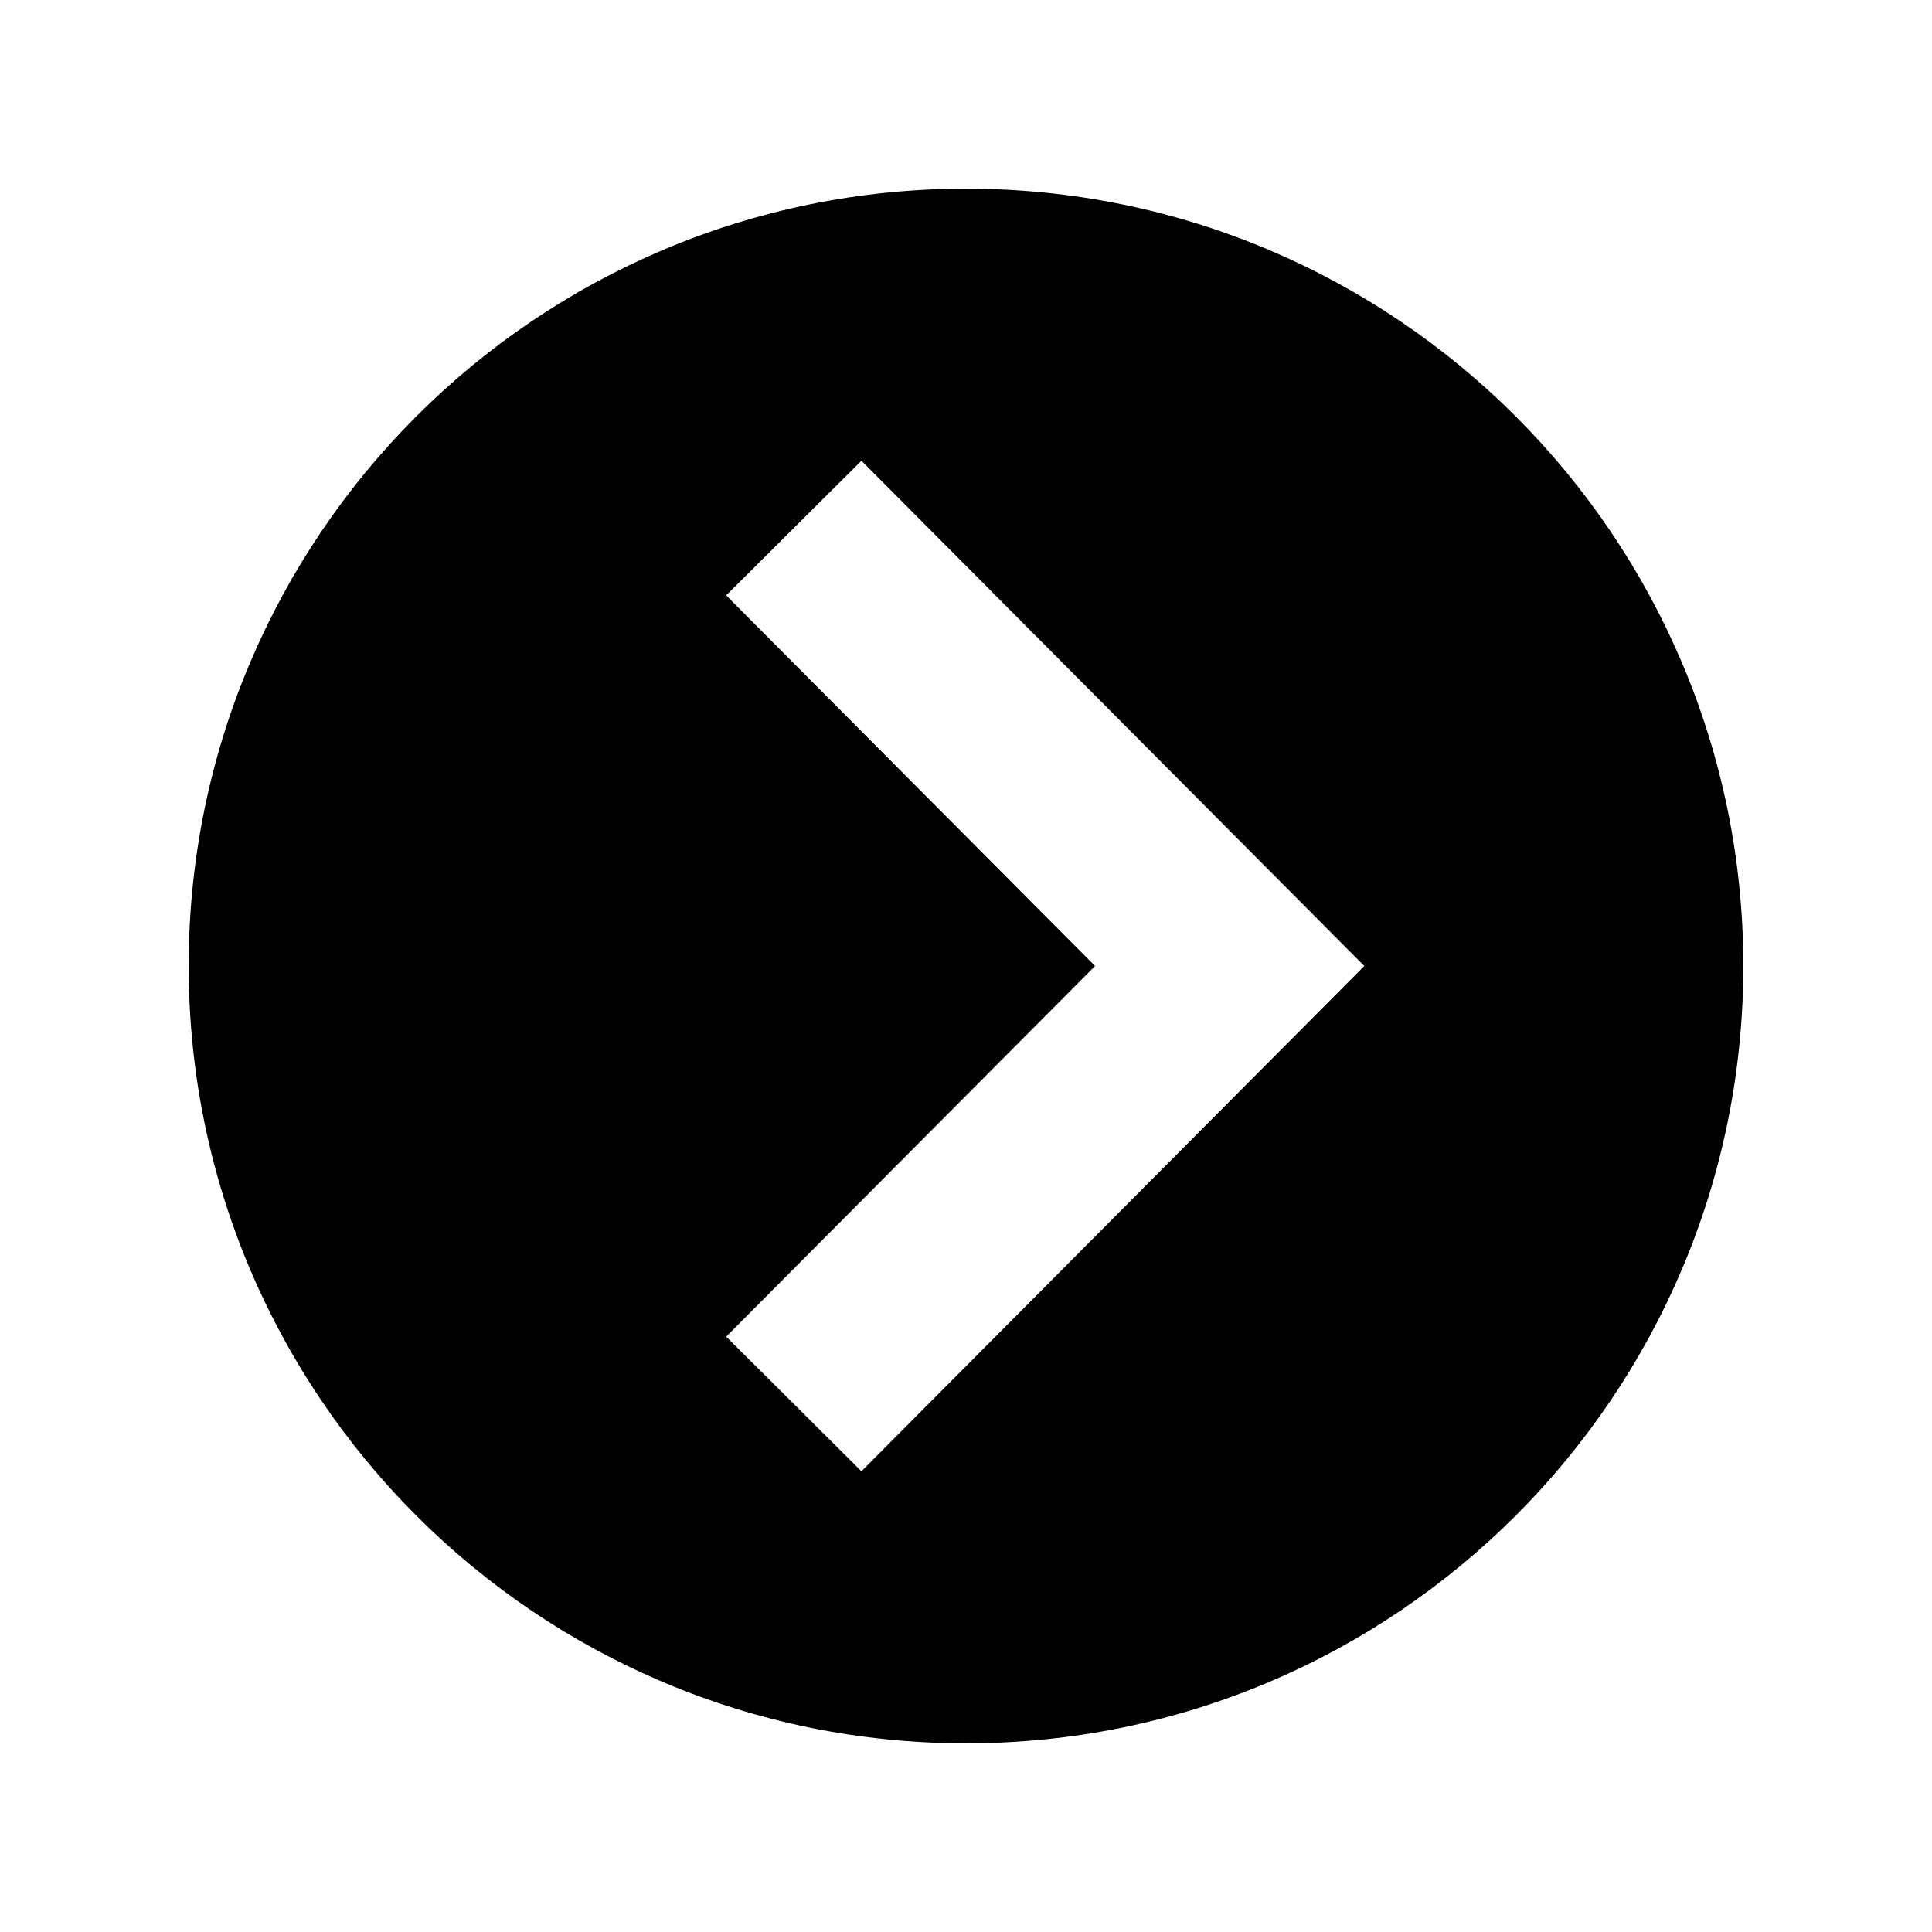
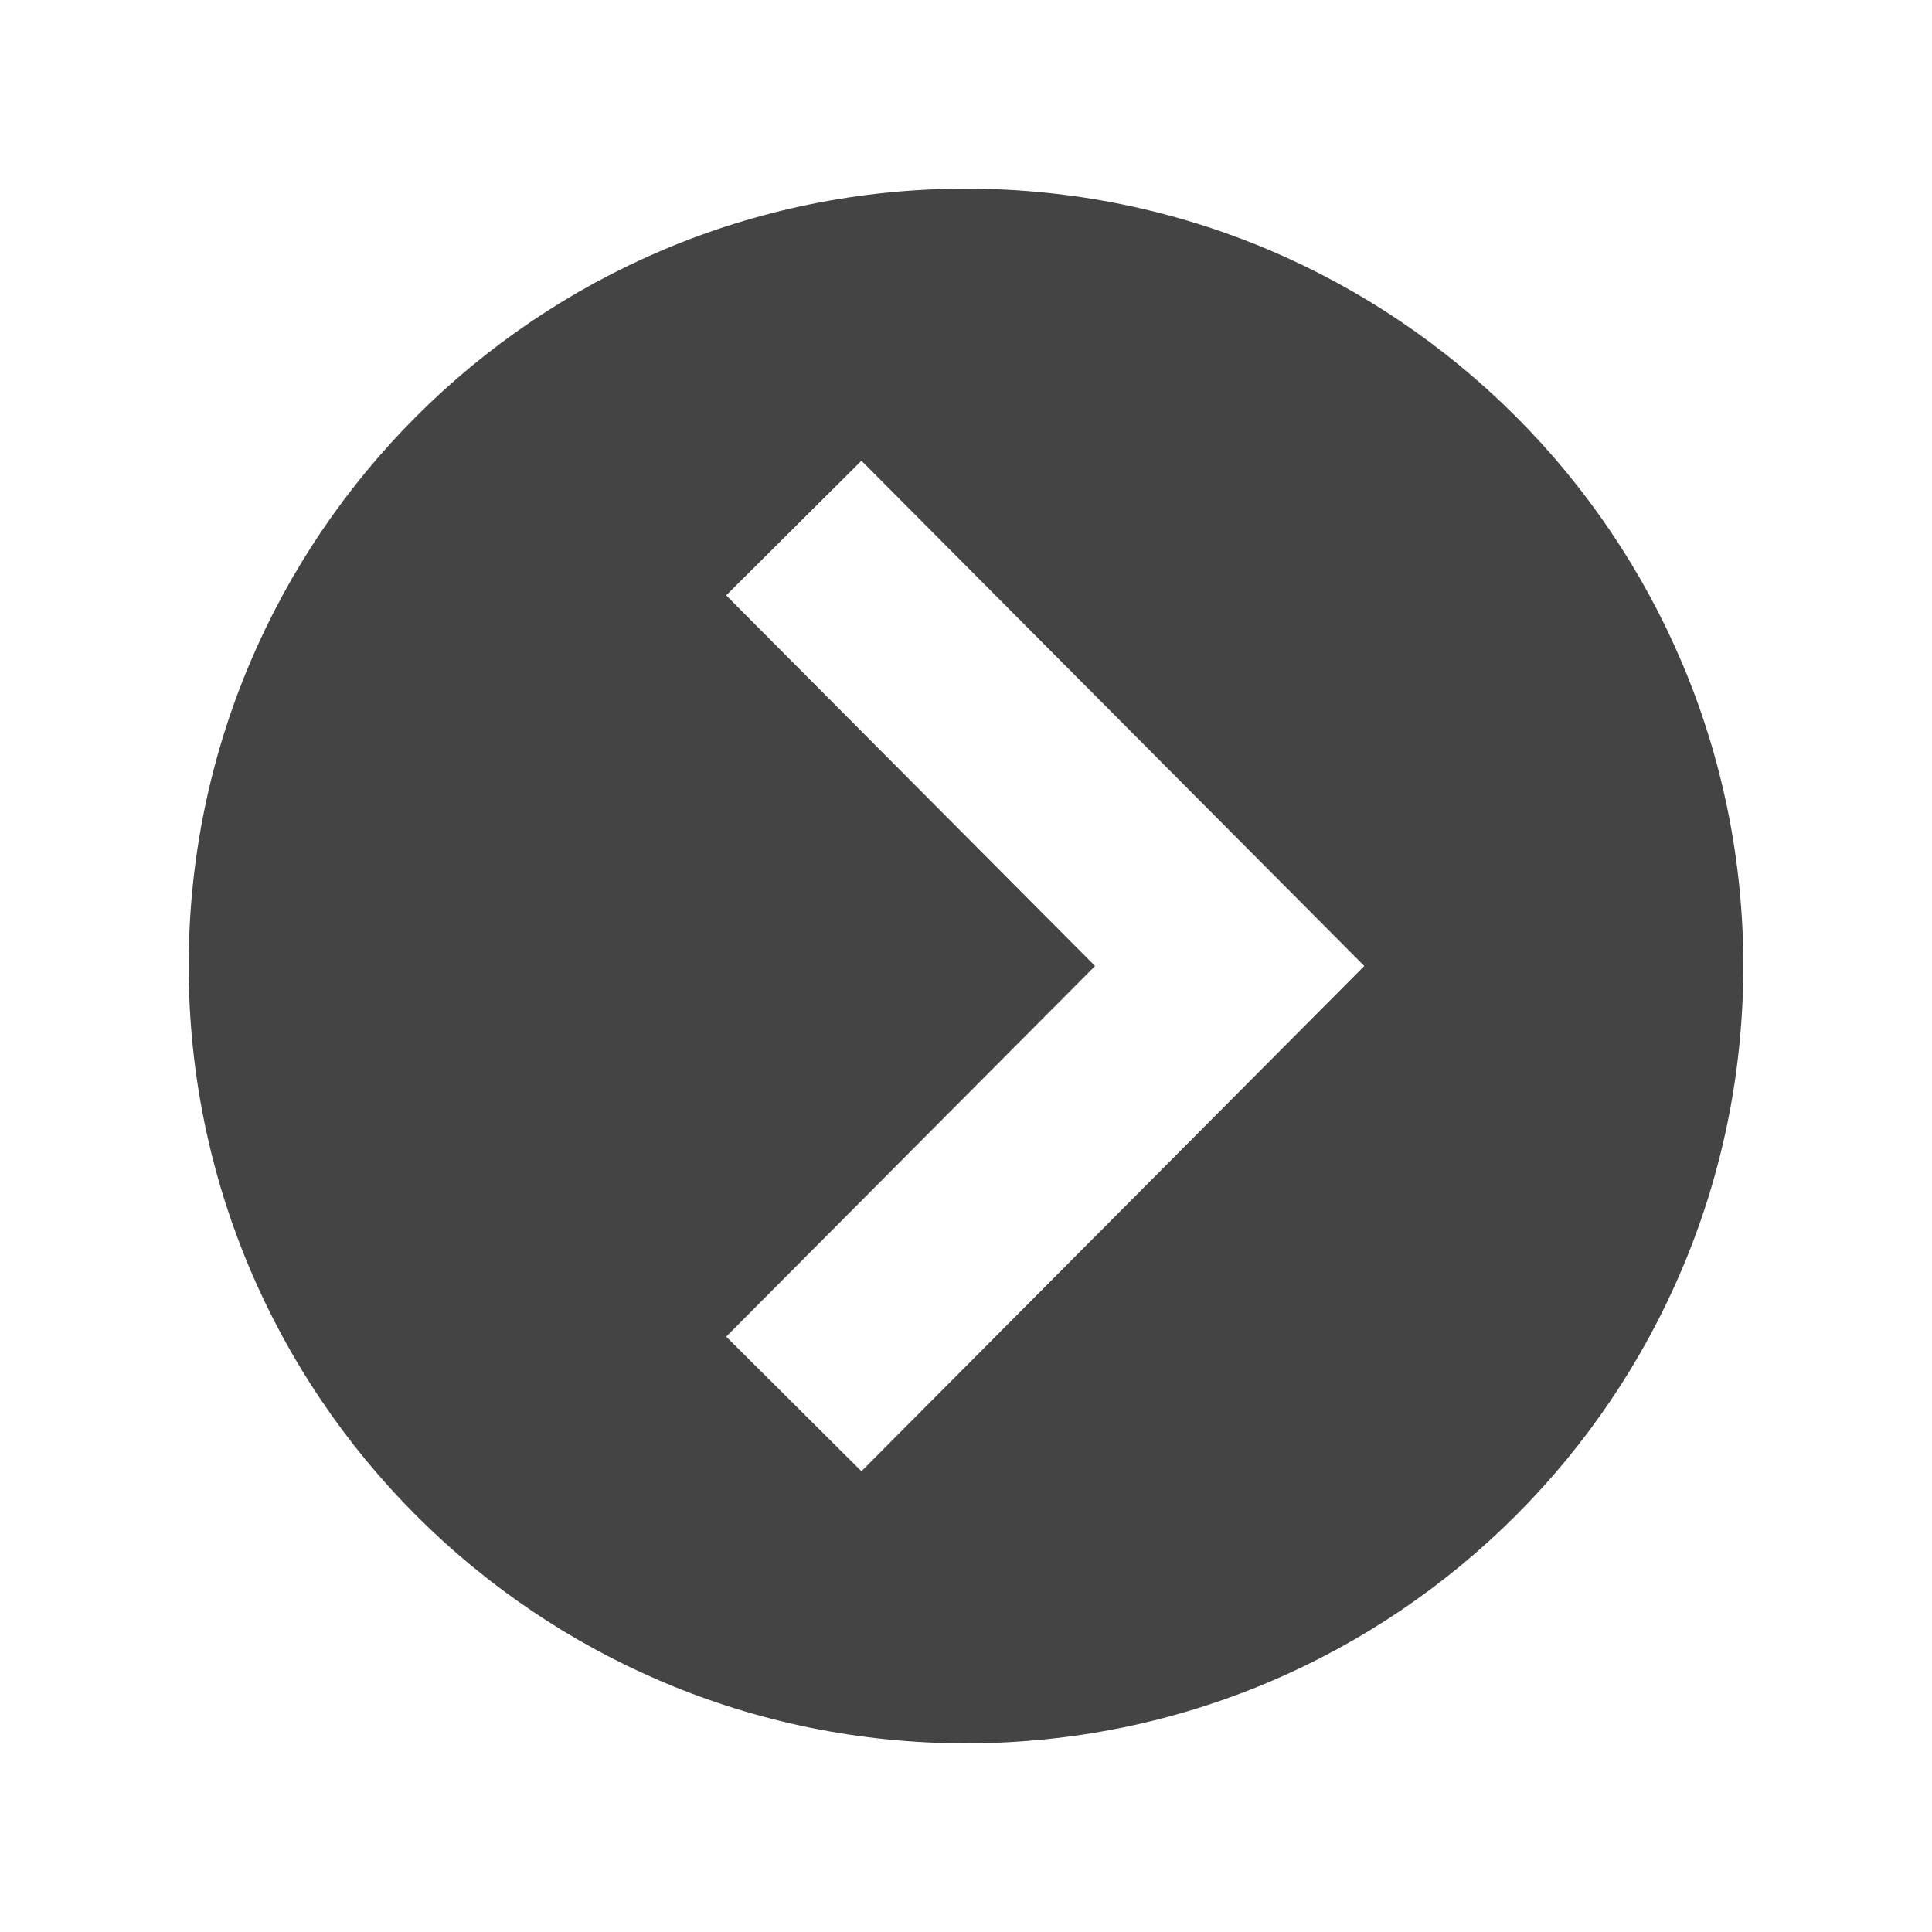
<svg xmlns="http://www.w3.org/2000/svg" version="1.1" x="0px" y="0px" width="512px" height="512px" viewBox="0 0 512 512" enable-background="new 0 0 512 512" xml:space="preserve">
-   <path id="arrow-27-icon" d="M256,50C142.229,50,50,142.229,50,256s92.229,206,206,206s206-92.229,206-206S369.771,50,256,50z    M228.292,389.899l-35.847-35.676L290.202,256l-97.757-98.225l35.847-35.676L361.555,256L228.292,389.899z" />
+   <path id="arrow-27-icon" fill="#444444" d="M256,50C142.229,50,50,142.229,50,256s92.229,206,206,206s206-92.229,206-206S369.771,50,256,50z    M228.292,389.899l-35.847-35.676L290.202,256l-97.757-98.225l35.847-35.676L361.555,256L228.292,389.899z" />
</svg>
